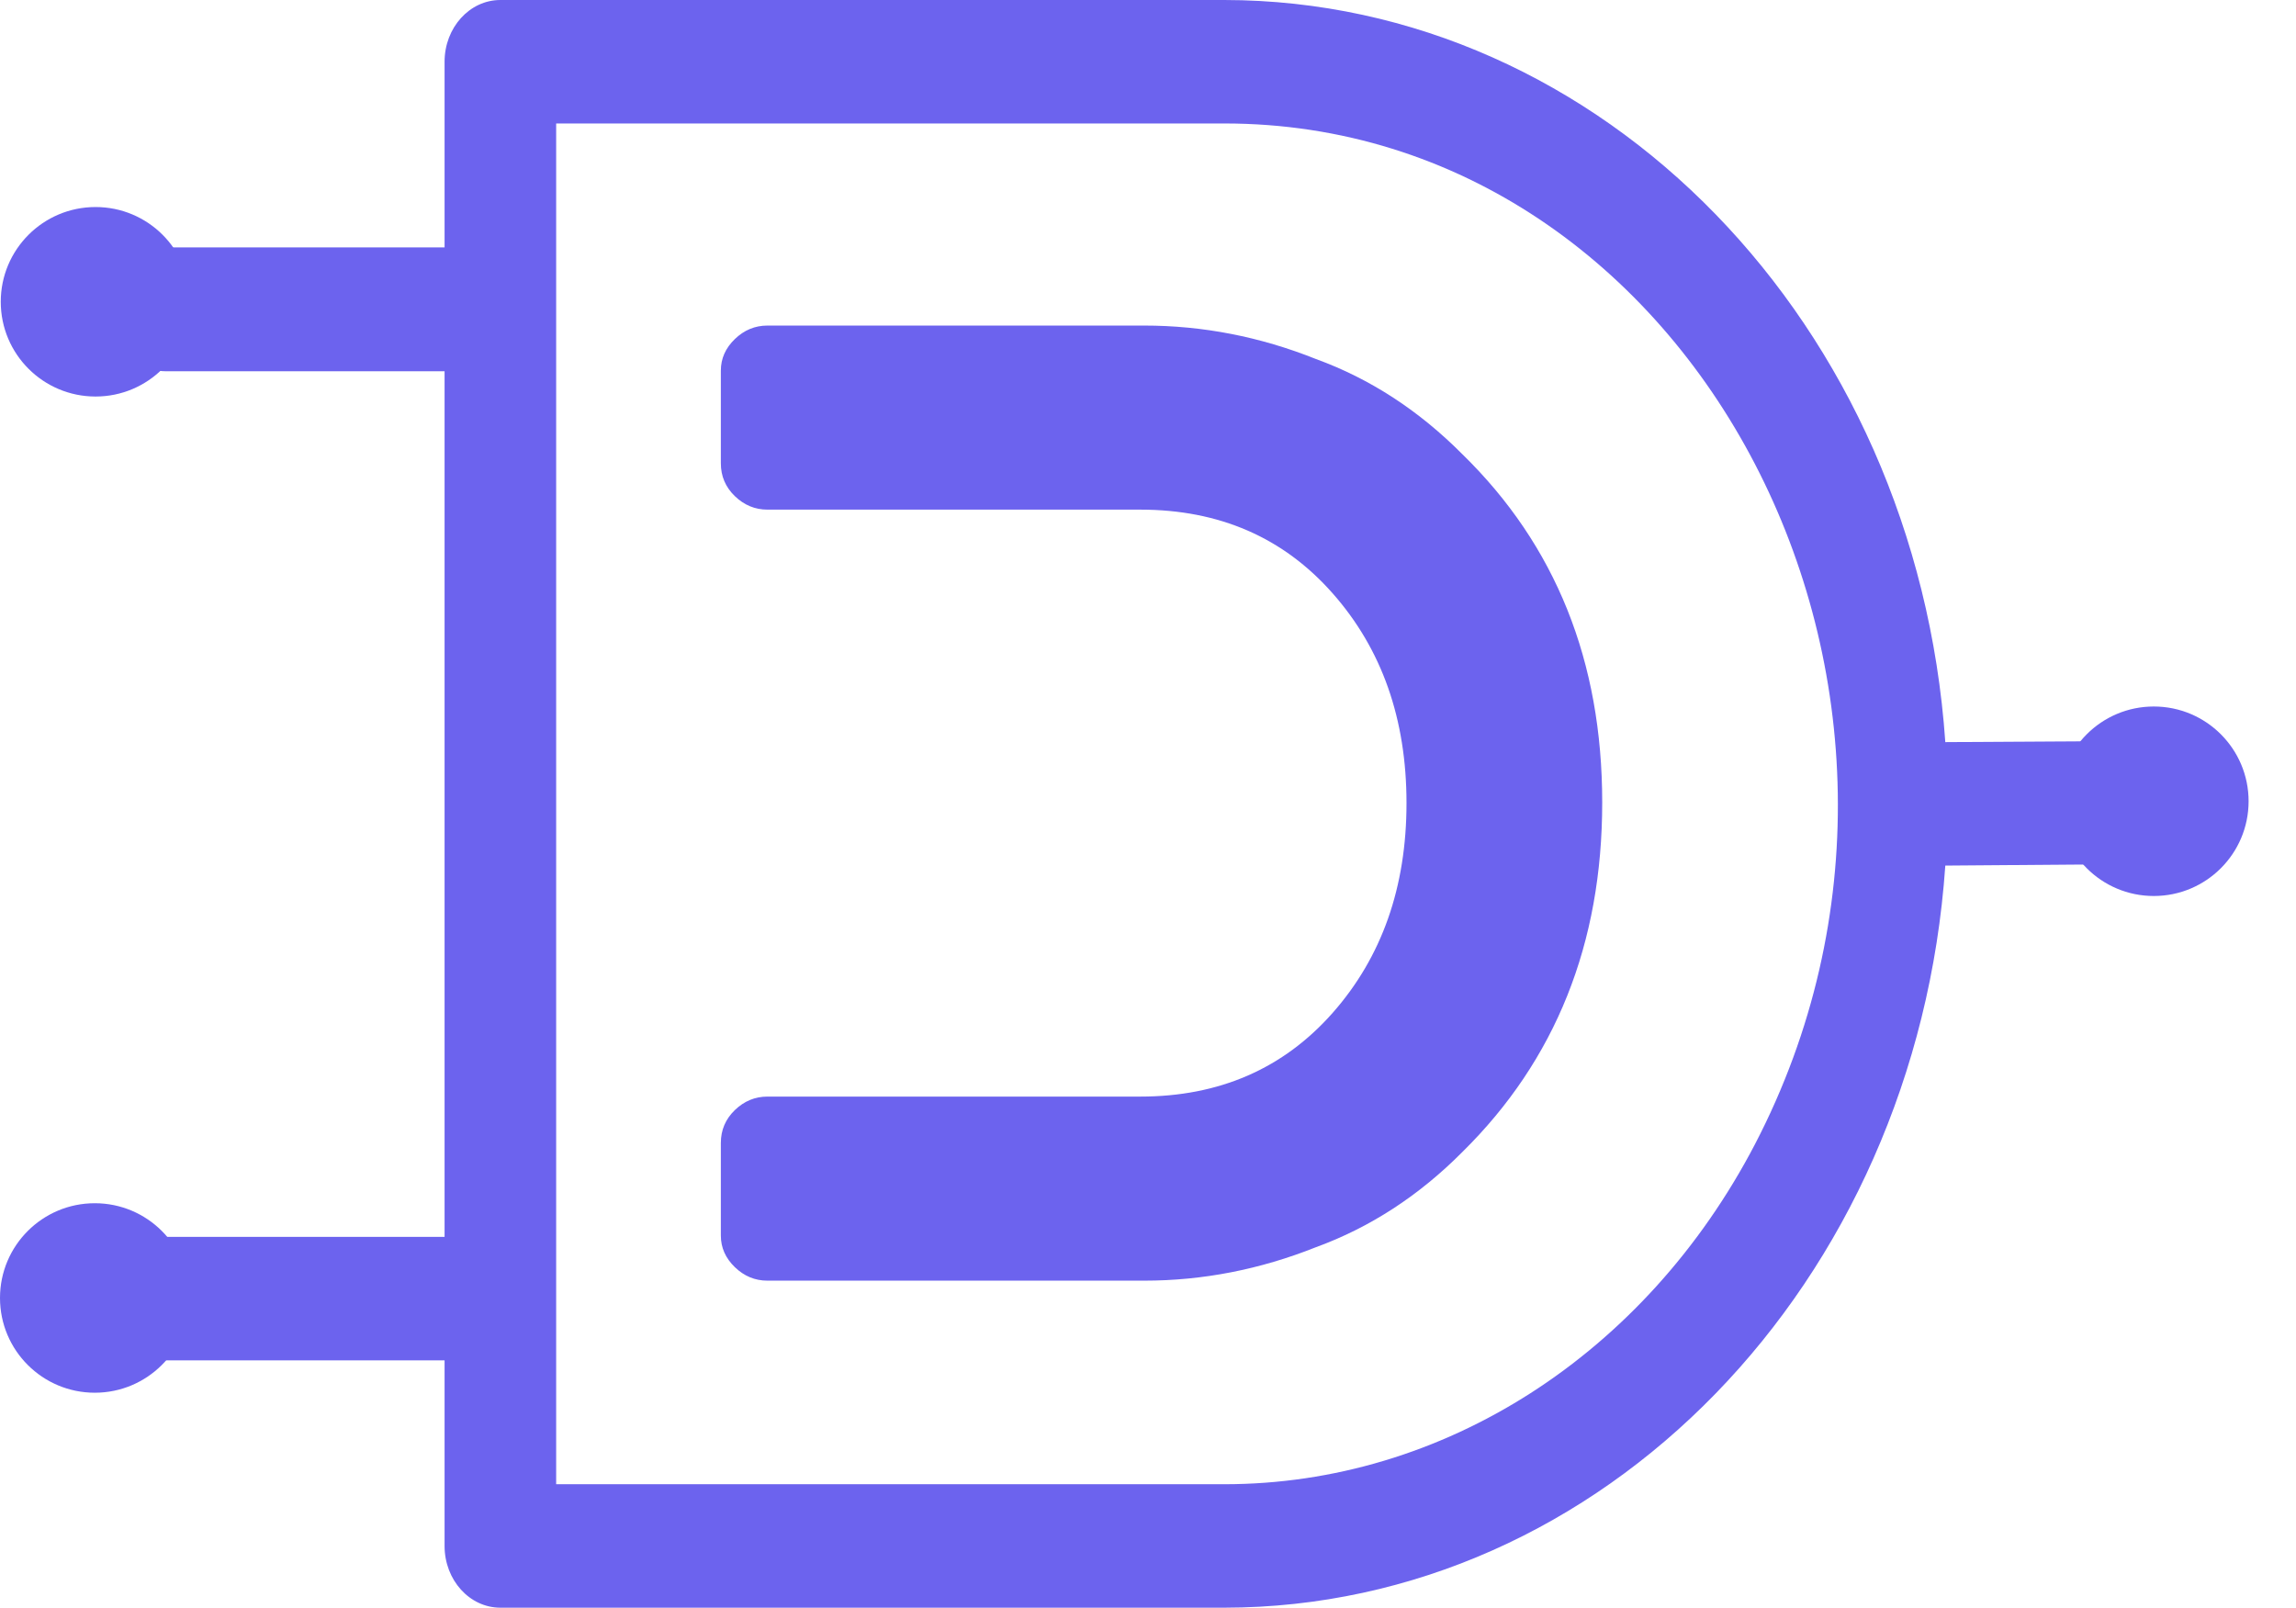
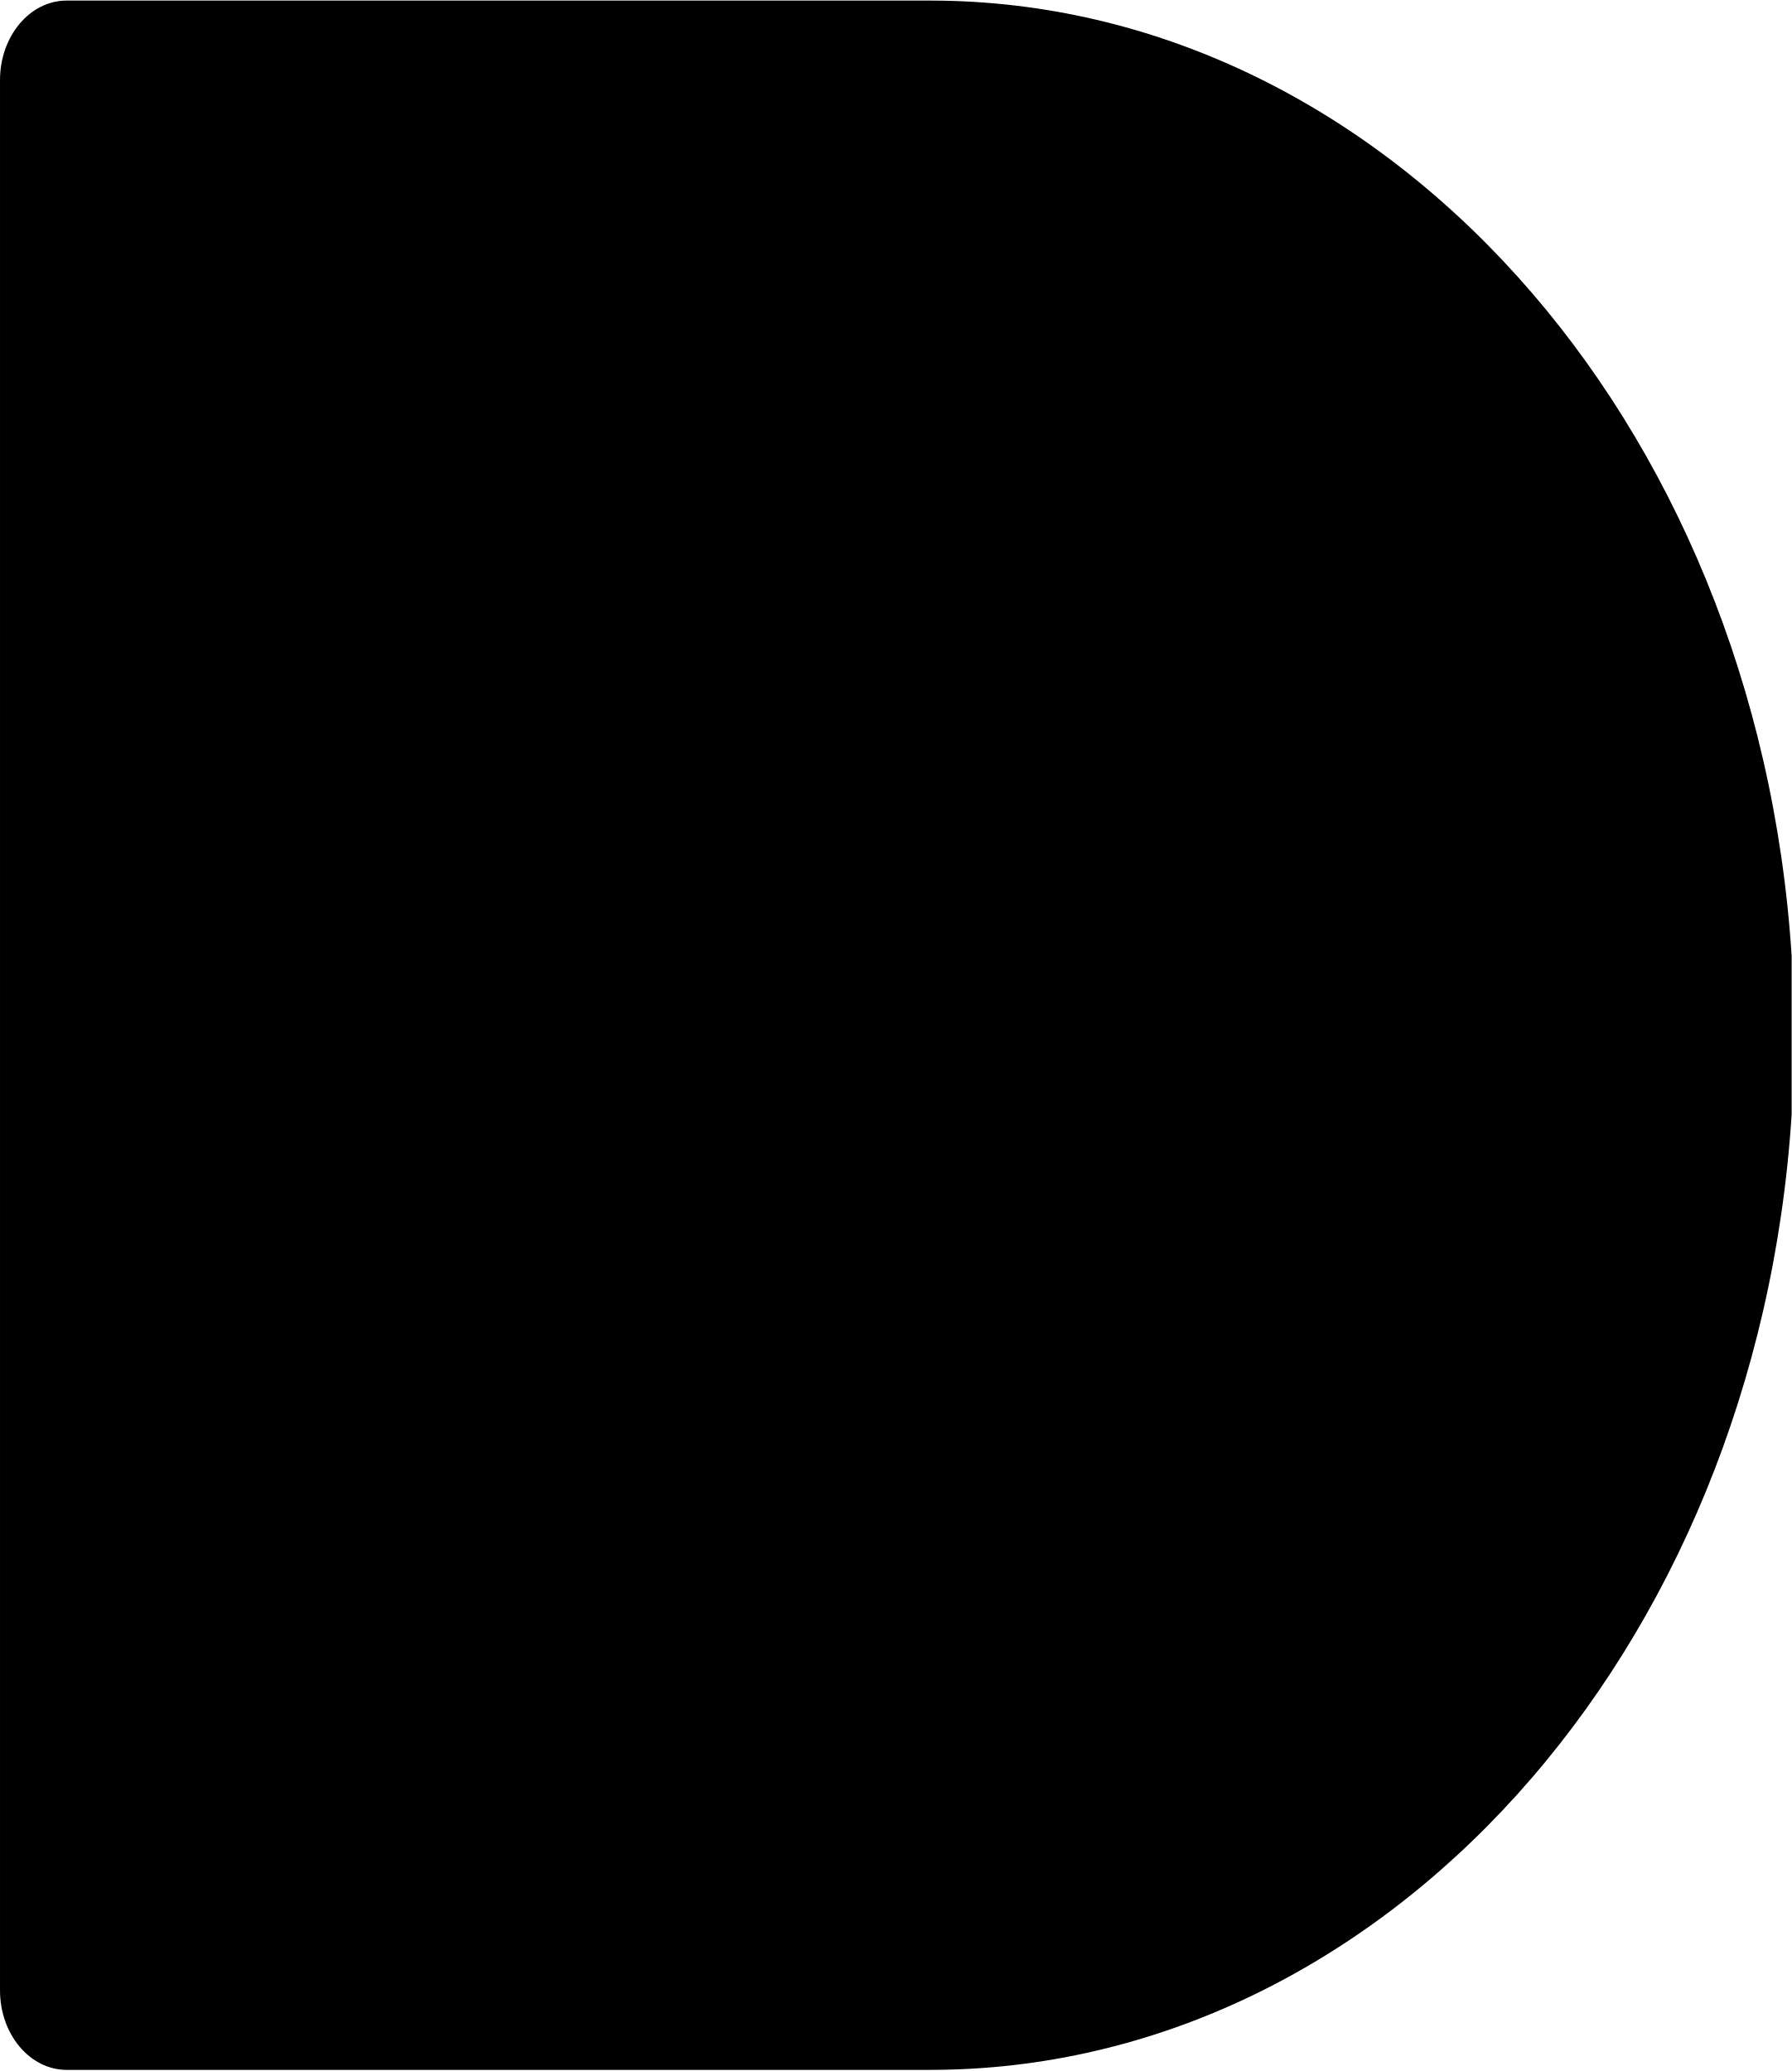
- <svg xmlns="http://www.w3.org/2000/svg" viewBox="1.645 1.659 48.438 33.92" width="48.438" height="33.92">
-   <g transform="matrix(9.268287, 0, 0, 9.10837, -33.08371, -98.53306)" style="">
-     <path opacity="1" data-original="#000000" class="" d="M 8.673 12.716 L 8.175 12.719 C 8.109 11.75 7.394 11.001 6.534 11 L 4.886 11 C 4.816 11 4.759 11.064 4.759 11.143 L 4.759 11.573 L 4.125 11.573 C 4.028 11.573 3.967 11.692 4.016 11.788 C 4.038 11.832 4.08 11.86 4.125 11.86 L 4.759 11.86 L 4.759 13.865 L 4.125 13.865 C 4.028 13.865 3.967 13.984 4.016 14.08 C 4.038 14.124 4.08 14.151 4.125 14.151 L 4.759 14.151 L 4.759 14.581 C 4.759 14.66 4.816 14.724 4.886 14.724 L 6.534 14.724 C 7.394 14.723 8.109 13.975 8.175 13.005 L 8.68 13.001 C 8.778 13.001 8.702 12.871 8.754 12.776 C 8.778 12.732 8.723 12.681 8.673 12.716 Z M 6.534 14.438 L 5.013 14.438 L 5.013 11.286 L 6.534 11.286 C 7.607 11.286 8.278 12.6 7.742 13.65 C 7.492 14.138 7.032 14.438 6.534 14.438 Z" style="fill: #6C63EE;" />
+ <svg xmlns="http://www.w3.org/2000/svg" viewBox="335.486 136.3 89.704 103.7" width="89.703" height="103.7">
+   <g transform="matrix(1, 0, 0, 1, 2.842170943040401e-14, 1.4210854715202004e-14)">
+     <g transform="matrix(26.25982, 0, 0, 27.82393, 210.4898, -171.3491)" style="">
+       <path opacity="1" data-original="#000000" class="" d="M 8.176 13.063 L 8.176 12.777 C 8.11 11.808 7.395 11.059 6.535 11.058 L 4.887 11.058 C 4.817 11.058 4.76 11.122 4.76 11.201 L 4.76 14.639 C 4.76 14.718 4.817 14.782 4.887 14.782 L 6.535 14.782 C 7.395 14.781 8.11 14.033 8.176 13.063 Z" style="" />
+     </g>
+     <path d="M 310.364 175.602 L 414.064 175.602 L 414.064 172.854 L 310.364 172.854 L 310.364 175.602 Z M 310.364 191.91 L 414.064 191.91 L 414.064 190.535 L 310.364 190.535 L 310.364 191.91 Z M 310.364 203.141 L 414.064 203.141 L 414.064 202.124 L 310.364 202.124 L 310.364 203.141 Z M 310.364 197.705 L 414.064 197.705 L 414.064 196.331 L 310.364 196.331 L 310.364 197.705 Z M 310.364 186.474 L 414.064 186.474 L 414.064 184.742 L 310.364 184.742 L 310.364 186.474 Z M 310.364 208.635 L 414.064 208.635 L 414.064 208.277 L 310.364 208.277 L 310.364 208.635 Z M 310.364 181.038 L 414.064 181.038 L 414.064 178.648 L 310.364 178.648 L 310.364 181.038 Z M 310.364 170.106 C 310.364 170.106 310.377 167.432 310.377 167.032 L 414.042 167.032 C 414.042 167.432 414.064 170.106 414.064 170.106 L 310.364 170.106 Z" style="fill: rgb(255, 255, 255); transform-origin: 362.516px 187.848px;" transform="matrix(0, -1, 1, 0, 0.000017, 0.00001)" />
  </g>
-   <g id="SvgjsG2346" featurekey="monogramFeature-0" transform="matrix(1.404371, 0, 0, 1.357872, 14.57739, 1.738478)" fill="#6C63EE" style="">
-     <path d="M 10.56 5.52 C 11.373 5.826 12.107 6.32 12.76 7 C 14.16 8.413 14.86 10.216 14.86 12.41 C 14.86 14.603 14.16 16.413 12.76 17.84 C 12.107 18.52 11.373 19.013 10.56 19.32 C 9.72 19.666 8.86 19.84 7.98 19.84 L 2.32 19.84 C 2.133 19.84 1.97 19.77 1.83 19.63 C 1.69 19.49 1.62 19.326 1.62 19.14 L 1.62 17.7 C 1.62 17.5 1.69 17.33 1.83 17.19 C 1.97 17.05 2.133 16.98 2.32 16.98 L 7.92 16.98 C 9.107 16.98 10.07 16.546 10.81 15.68 C 11.55 14.813 11.92 13.726 11.92 12.42 C 11.92 11.113 11.55 10.026 10.81 9.16 C 10.07 8.293 9.107 7.86 7.92 7.86 L 2.32 7.86 C 2.133 7.86 1.97 7.79 1.83 7.65 C 1.69 7.51 1.62 7.34 1.62 7.14 L 1.62 5.7 C 1.62 5.513 1.69 5.35 1.83 5.21 C 1.97 5.07 2.133 5 2.32 5 L 7.98 5 C 8.86 5 9.72 5.173 10.56 5.52 Z" />
-   </g>
-   <ellipse style="stroke: rgb(0, 0, 0); fill-rule: nonzero; paint-order: fill; stroke-width: 0px; fill: #6C63EE;" cx="47.083" cy="18.564" rx="2" ry="1.999" />
-   <ellipse style="stroke: rgb(0, 0, 0); fill-rule: nonzero; paint-order: fill; stroke-width: 0px; fill: #6C63EE;" cx="3.661" cy="8.026" rx="2" ry="1.999" />
-   <ellipse style="stroke: rgb(0, 0, 0); fill-rule: nonzero; paint-order: fill; stroke-width: 0px; fill: #6C63EE;" cx="3.645" cy="29.044" rx="2" ry="1.999" />
</svg>
